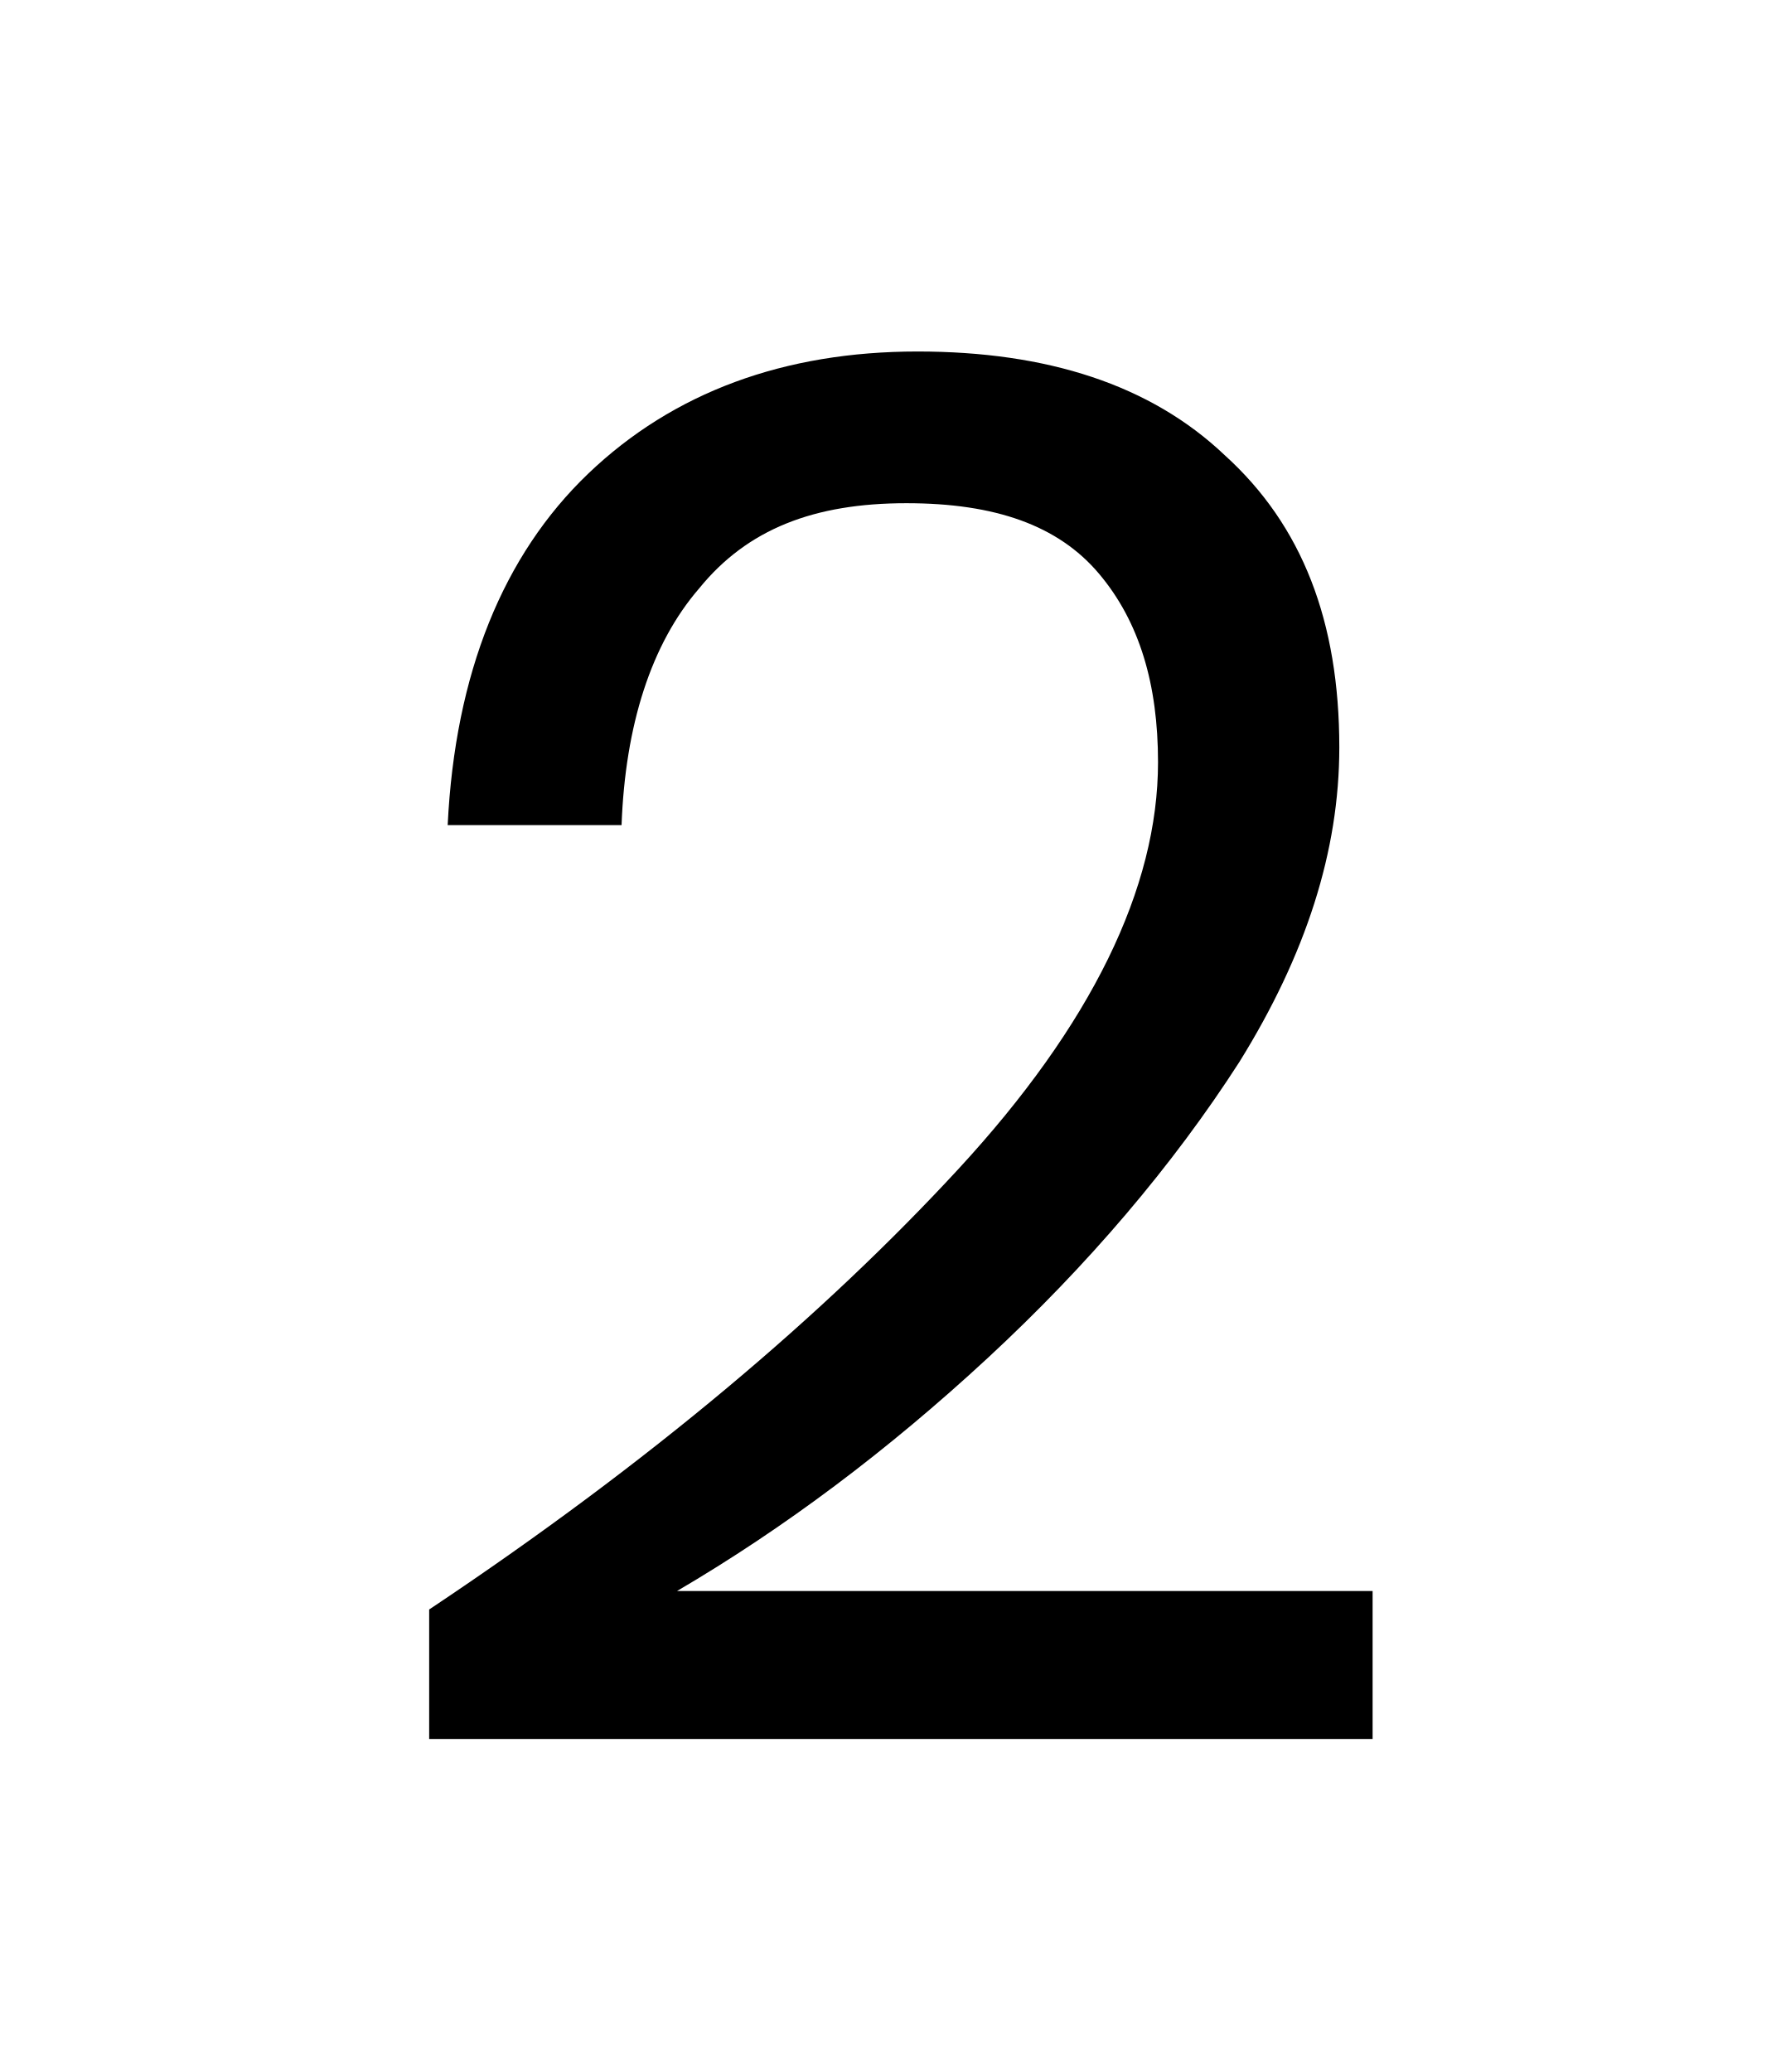
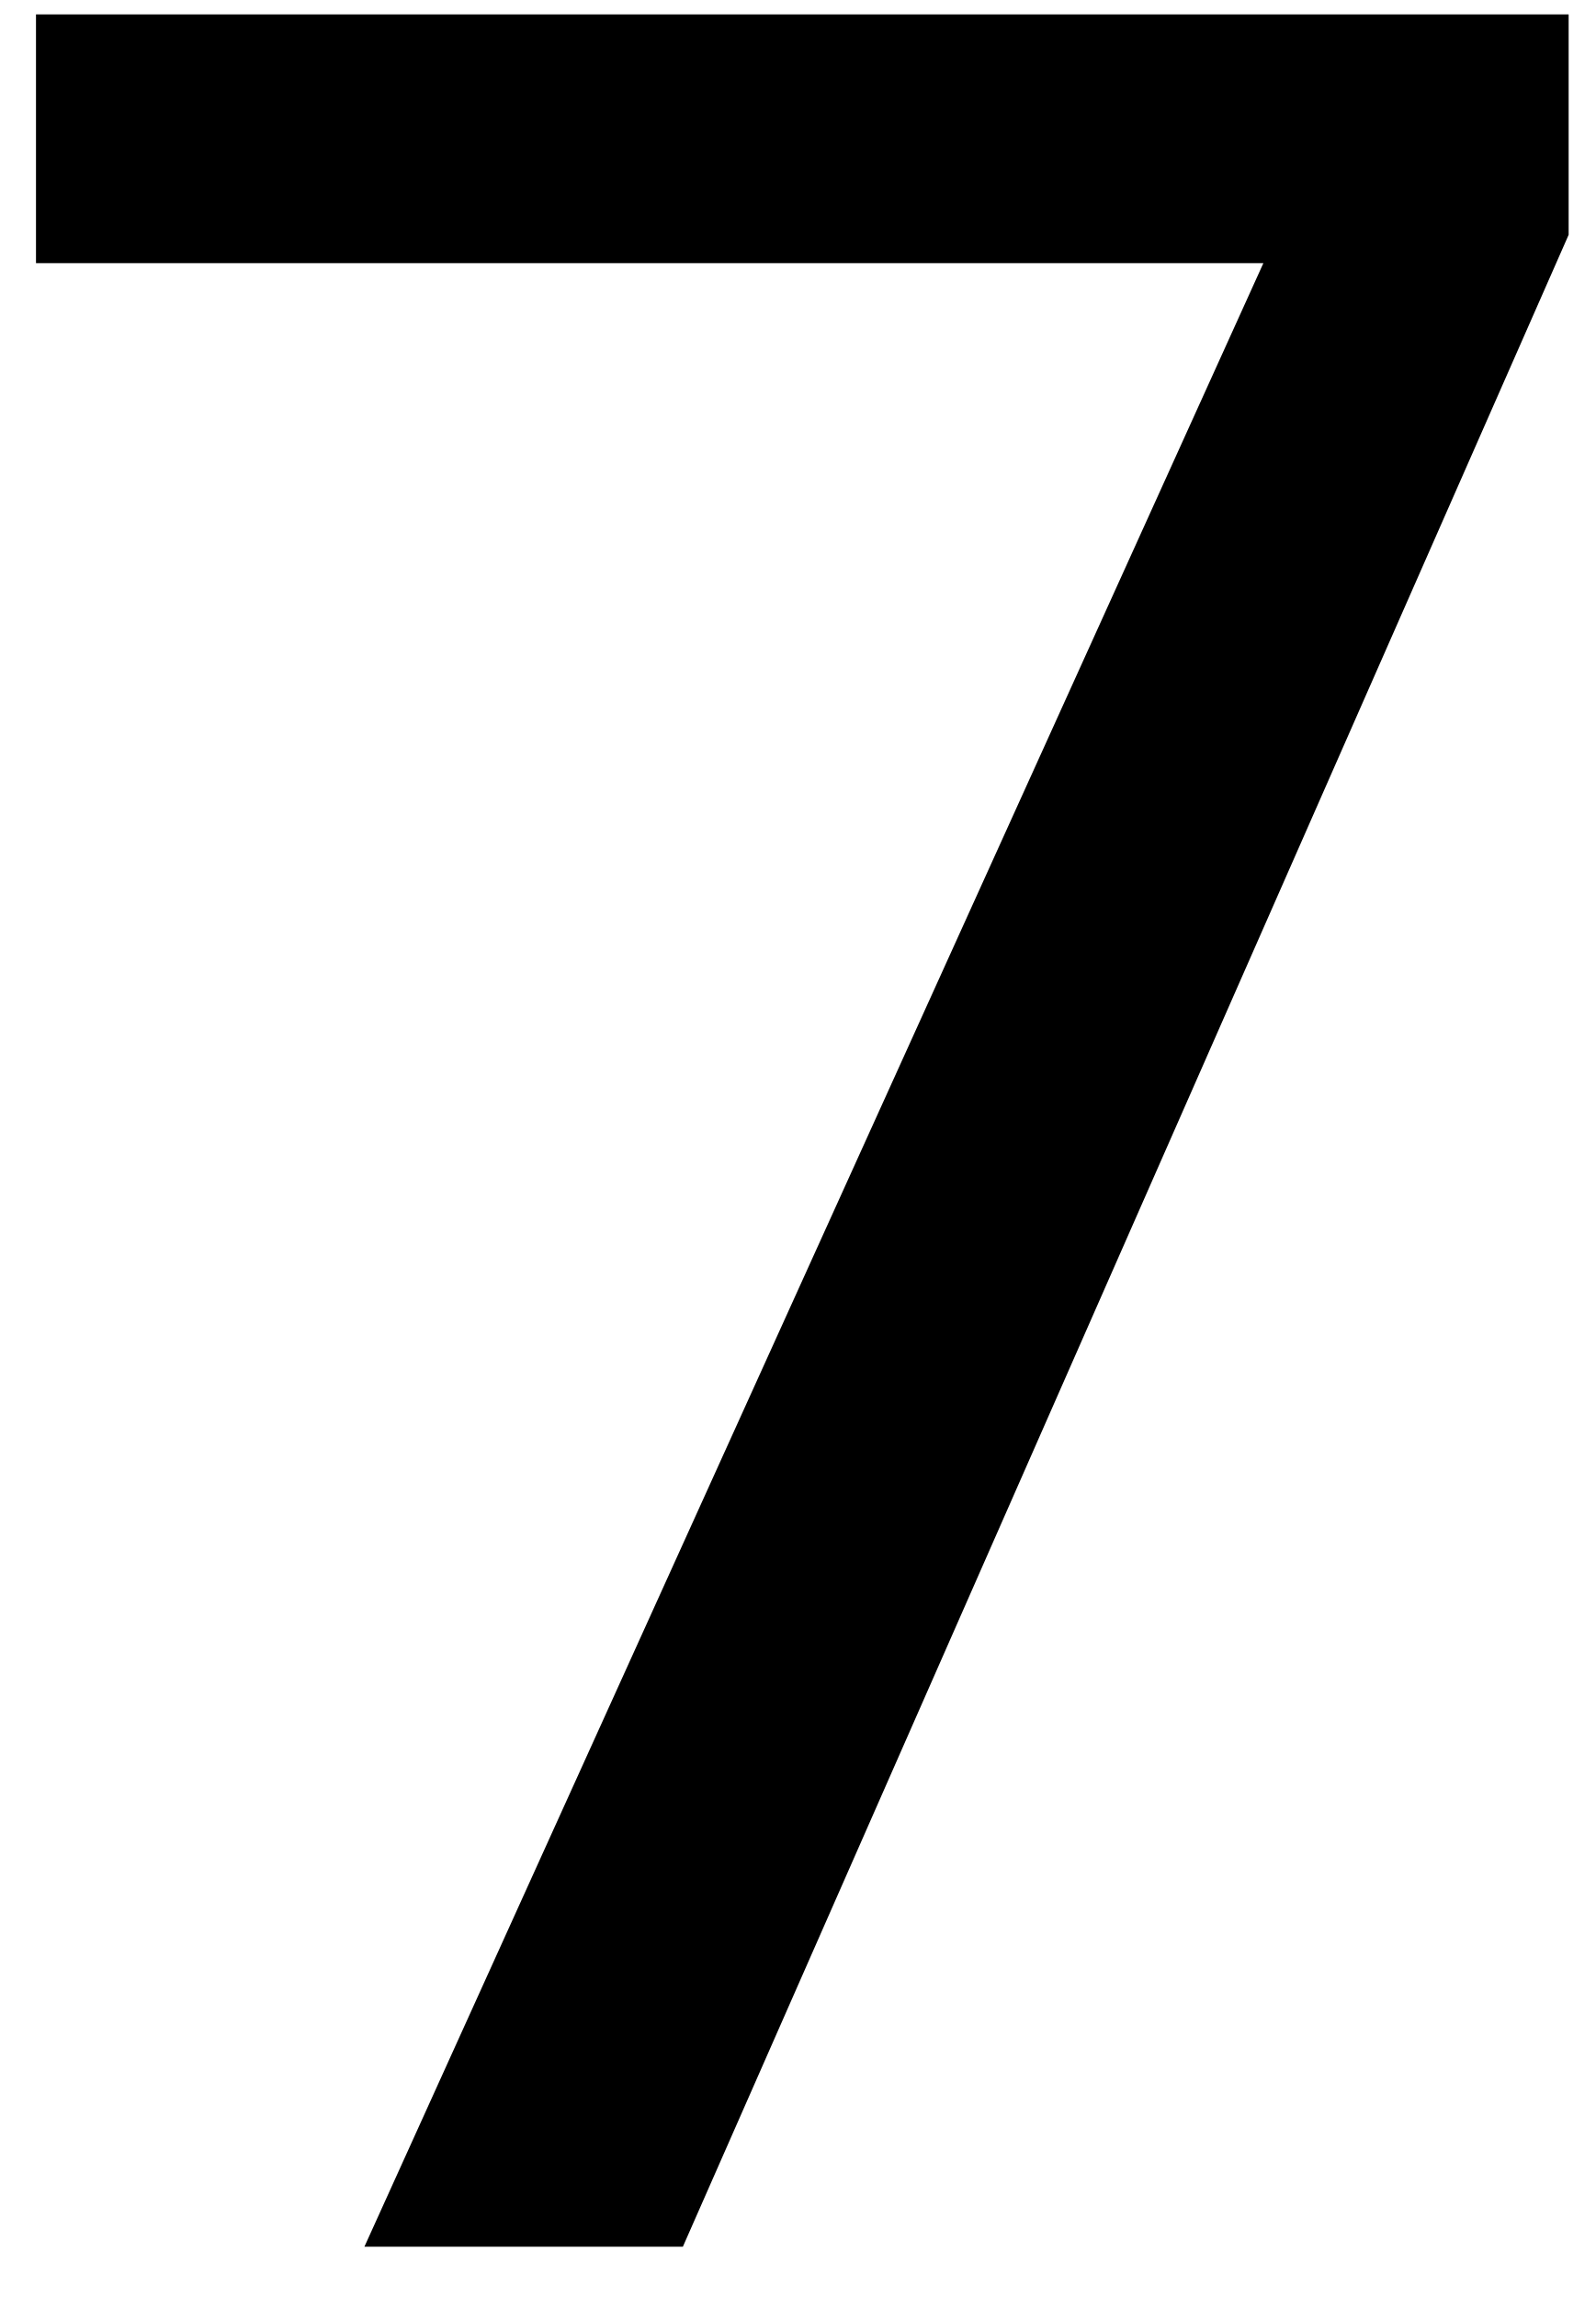
- <svg xmlns="http://www.w3.org/2000/svg" version="1.1" id="Layer_1" x="0px" y="0px" viewBox="0 0 48 56" style="enable-background:new 0 0 48 56;" xml:space="preserve">
-   <g id="iphone8">
-     <g id="Artboard" transform="translate(-94, -444)">
-       <path id="_x32_" d="M131.1,490.9V487h-18.8c2.9-1.7,5.7-3.8,8.4-6.3c2.7-2.5,5-5.2,6.8-8c1.8-2.9,2.7-5.7,2.7-8.5    c0-3.4-1-6-3.1-7.9c-2-1.9-4.8-2.8-8.3-2.8c-3.6,0-6.6,1.1-8.9,3.3c-2.3,2.2-3.6,5.4-3.8,9.5l0,0h4.7c0.1-2.7,0.8-4.9,2.1-6.4    c1.3-1.6,3.1-2.3,5.6-2.3c2.4,0,4.1,0.6,5.2,1.9c1.1,1.3,1.6,3,1.6,5.1c0,3.4-1.8,7.1-5.4,11c-3.6,3.9-8.3,7.9-14.3,11.9l0,0v3.5    H131.1z" />
-     </g>
-   </g>
+ <svg xmlns="http://www.w3.org/2000/svg" width="25" height="36" viewBox="0 0 25 36" fill="none">
+   <path d="M24.584 3.68L10.702 35.212H5.711L19.8 4.124H0.564V0.226H24.584V3.68Z" fill="black" />
</svg>
